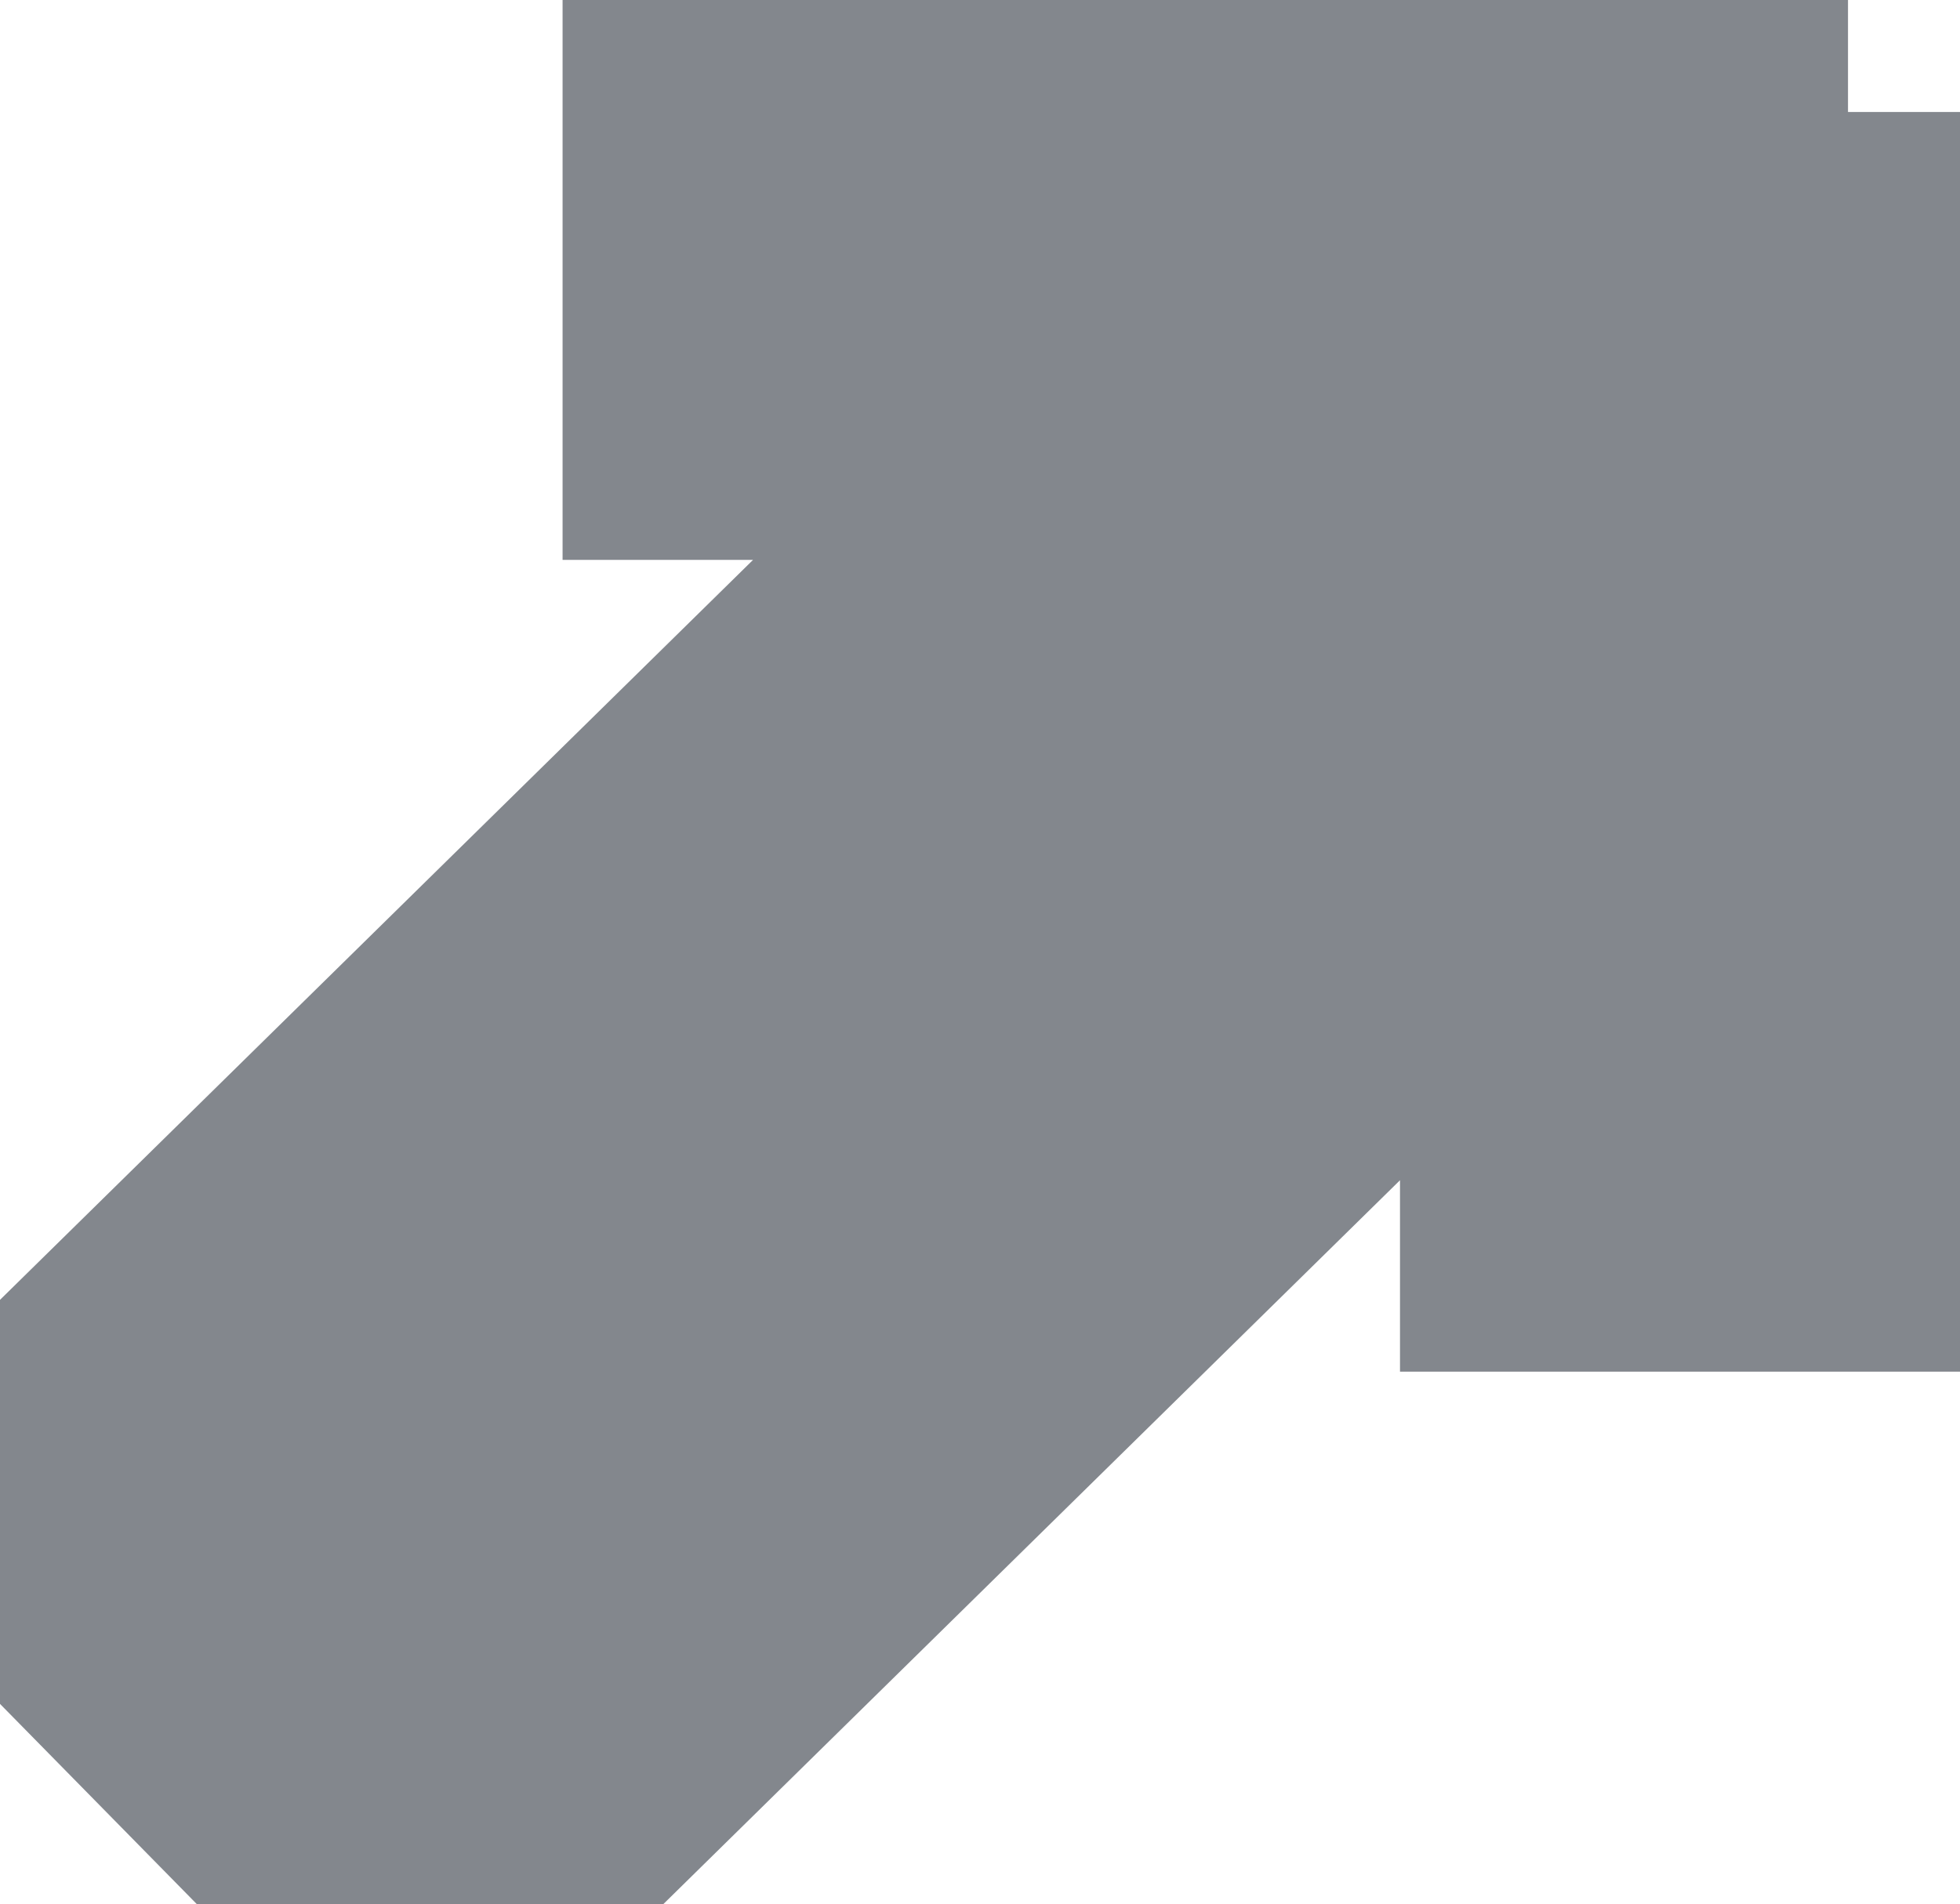
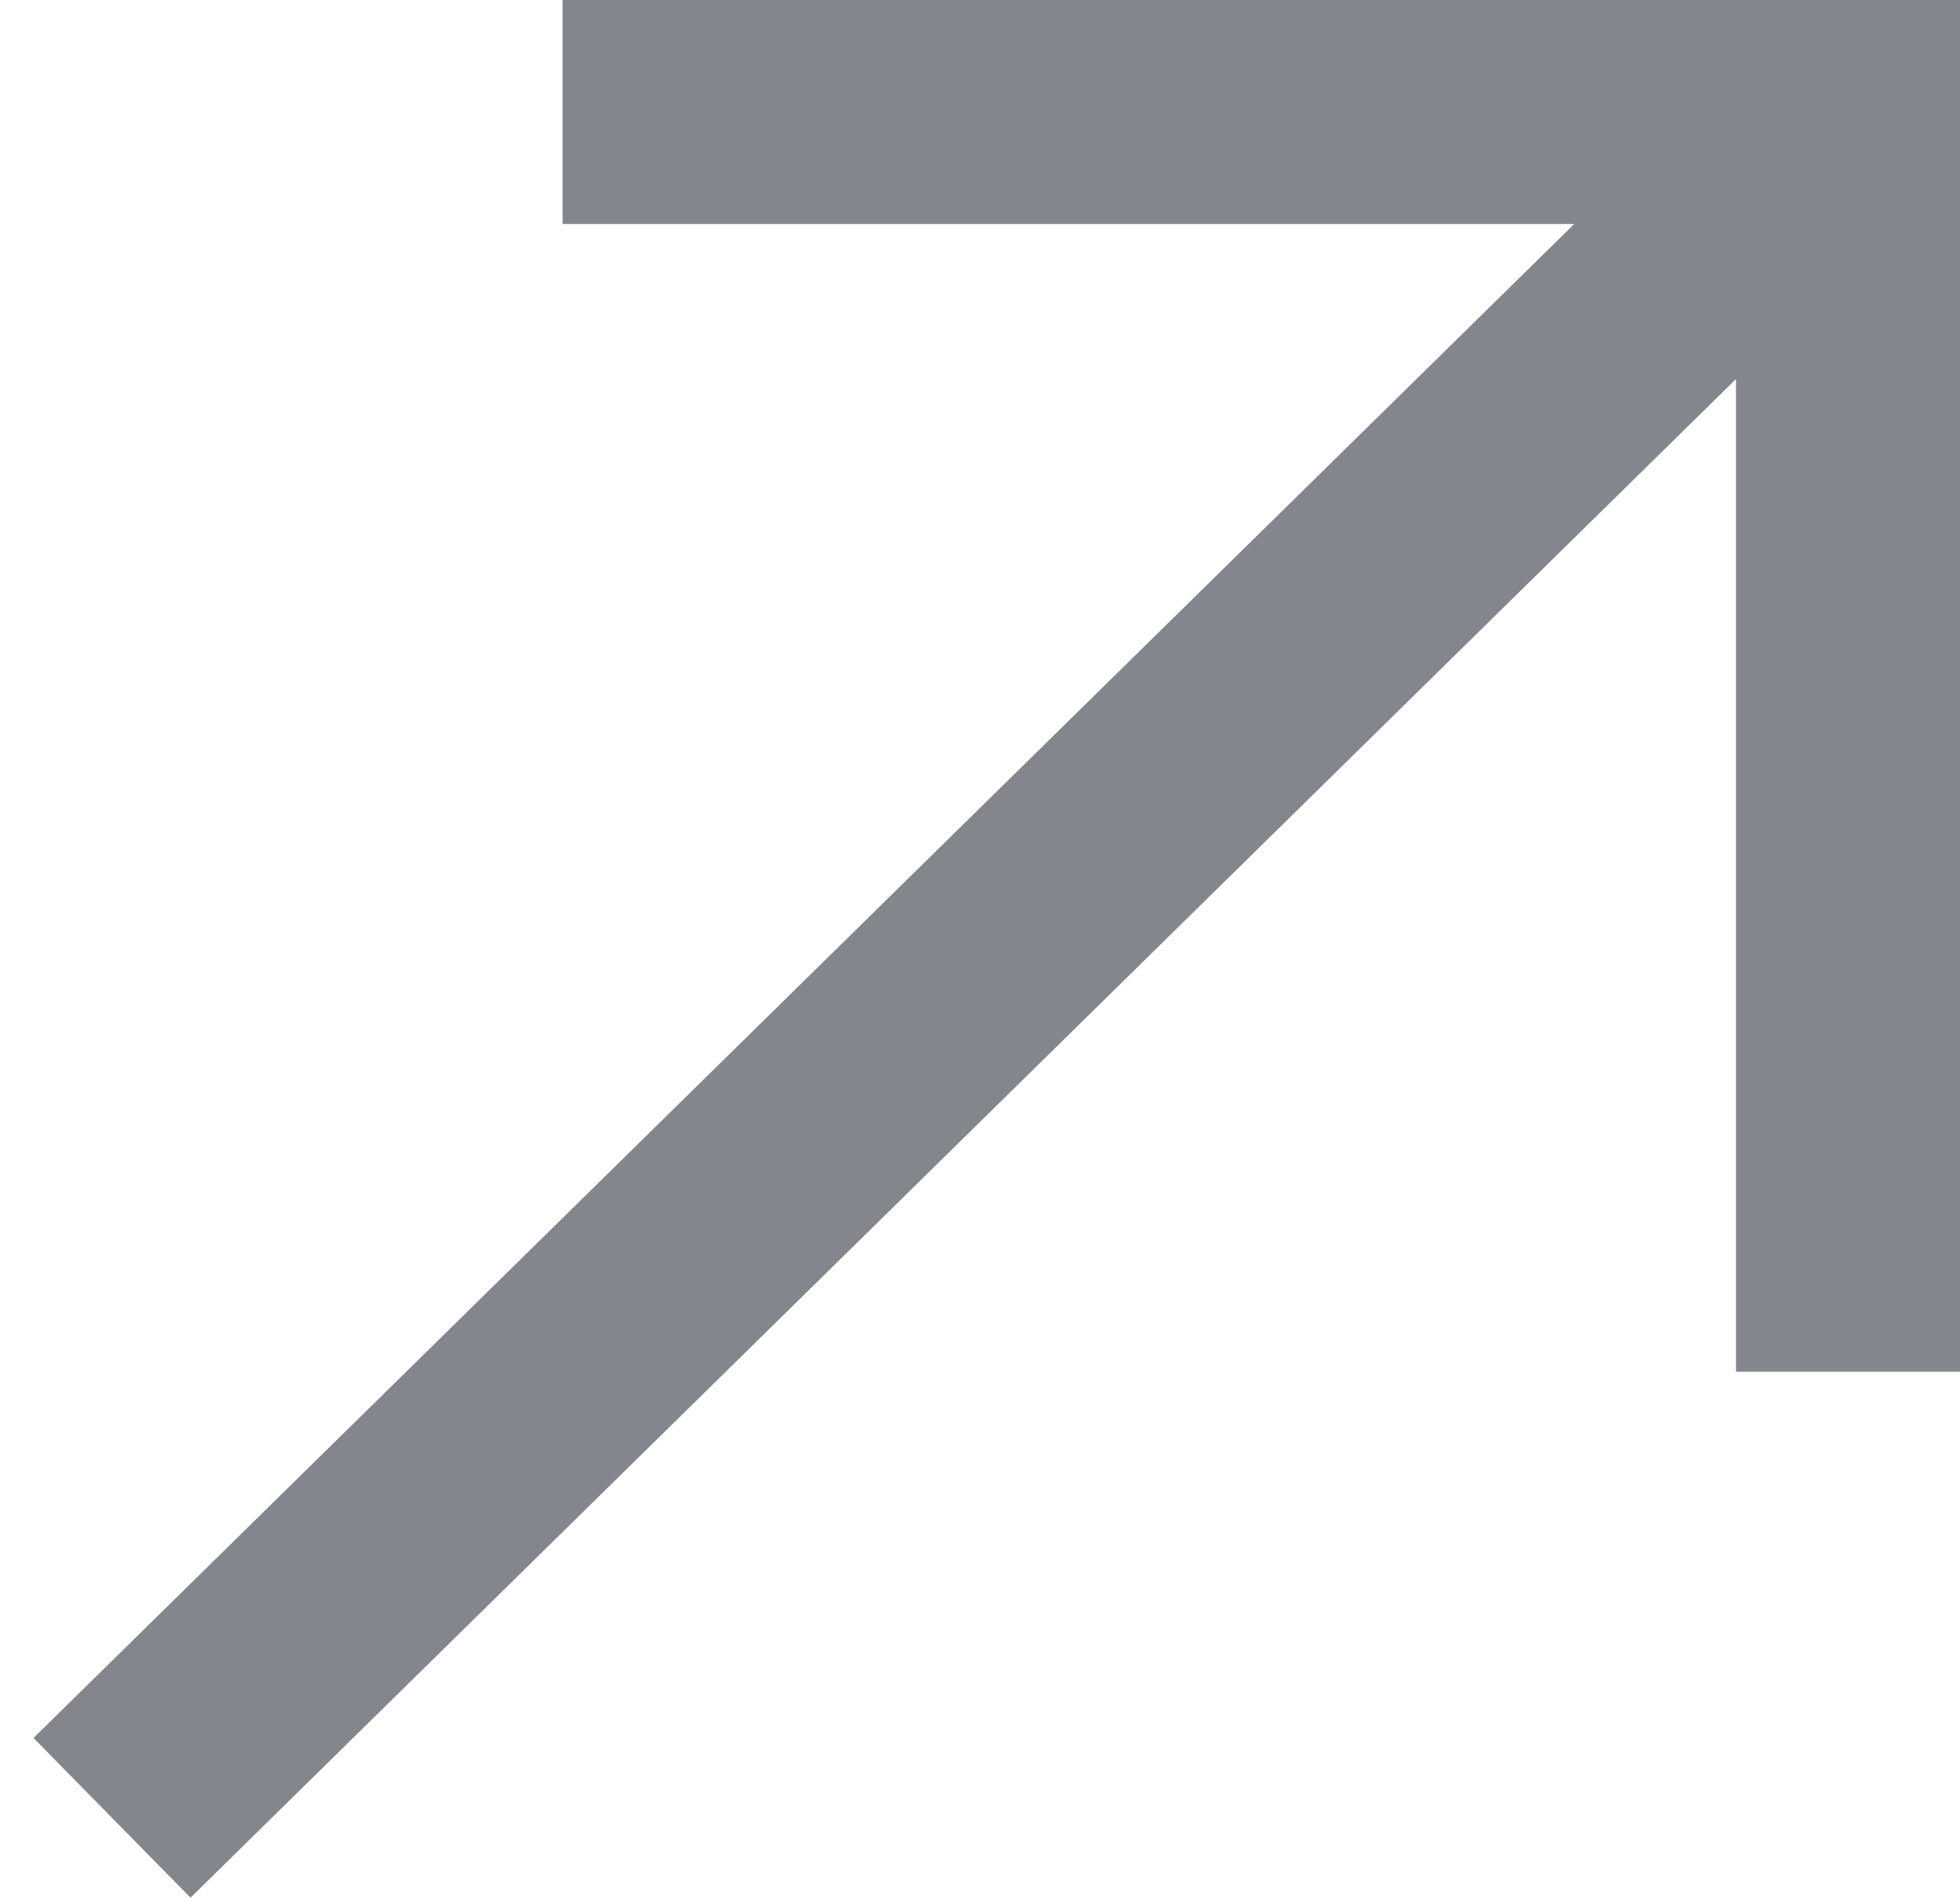
<svg xmlns="http://www.w3.org/2000/svg" width="35" height="34" viewBox="0 0 35 34" fill="none">
-   <path d="M2 32.467L33 2M33 2H10.046M33 2V24.498" stroke="#83878D" stroke-width="16" stroke-miterlimit="10" />
+   <path d="M 2 32.467 L 33 2 M 35 2 H 10.046 M 33 0 V 24.498" stroke="#83878D" stroke-width="4" stroke-miterlimit="10" />
</svg>
